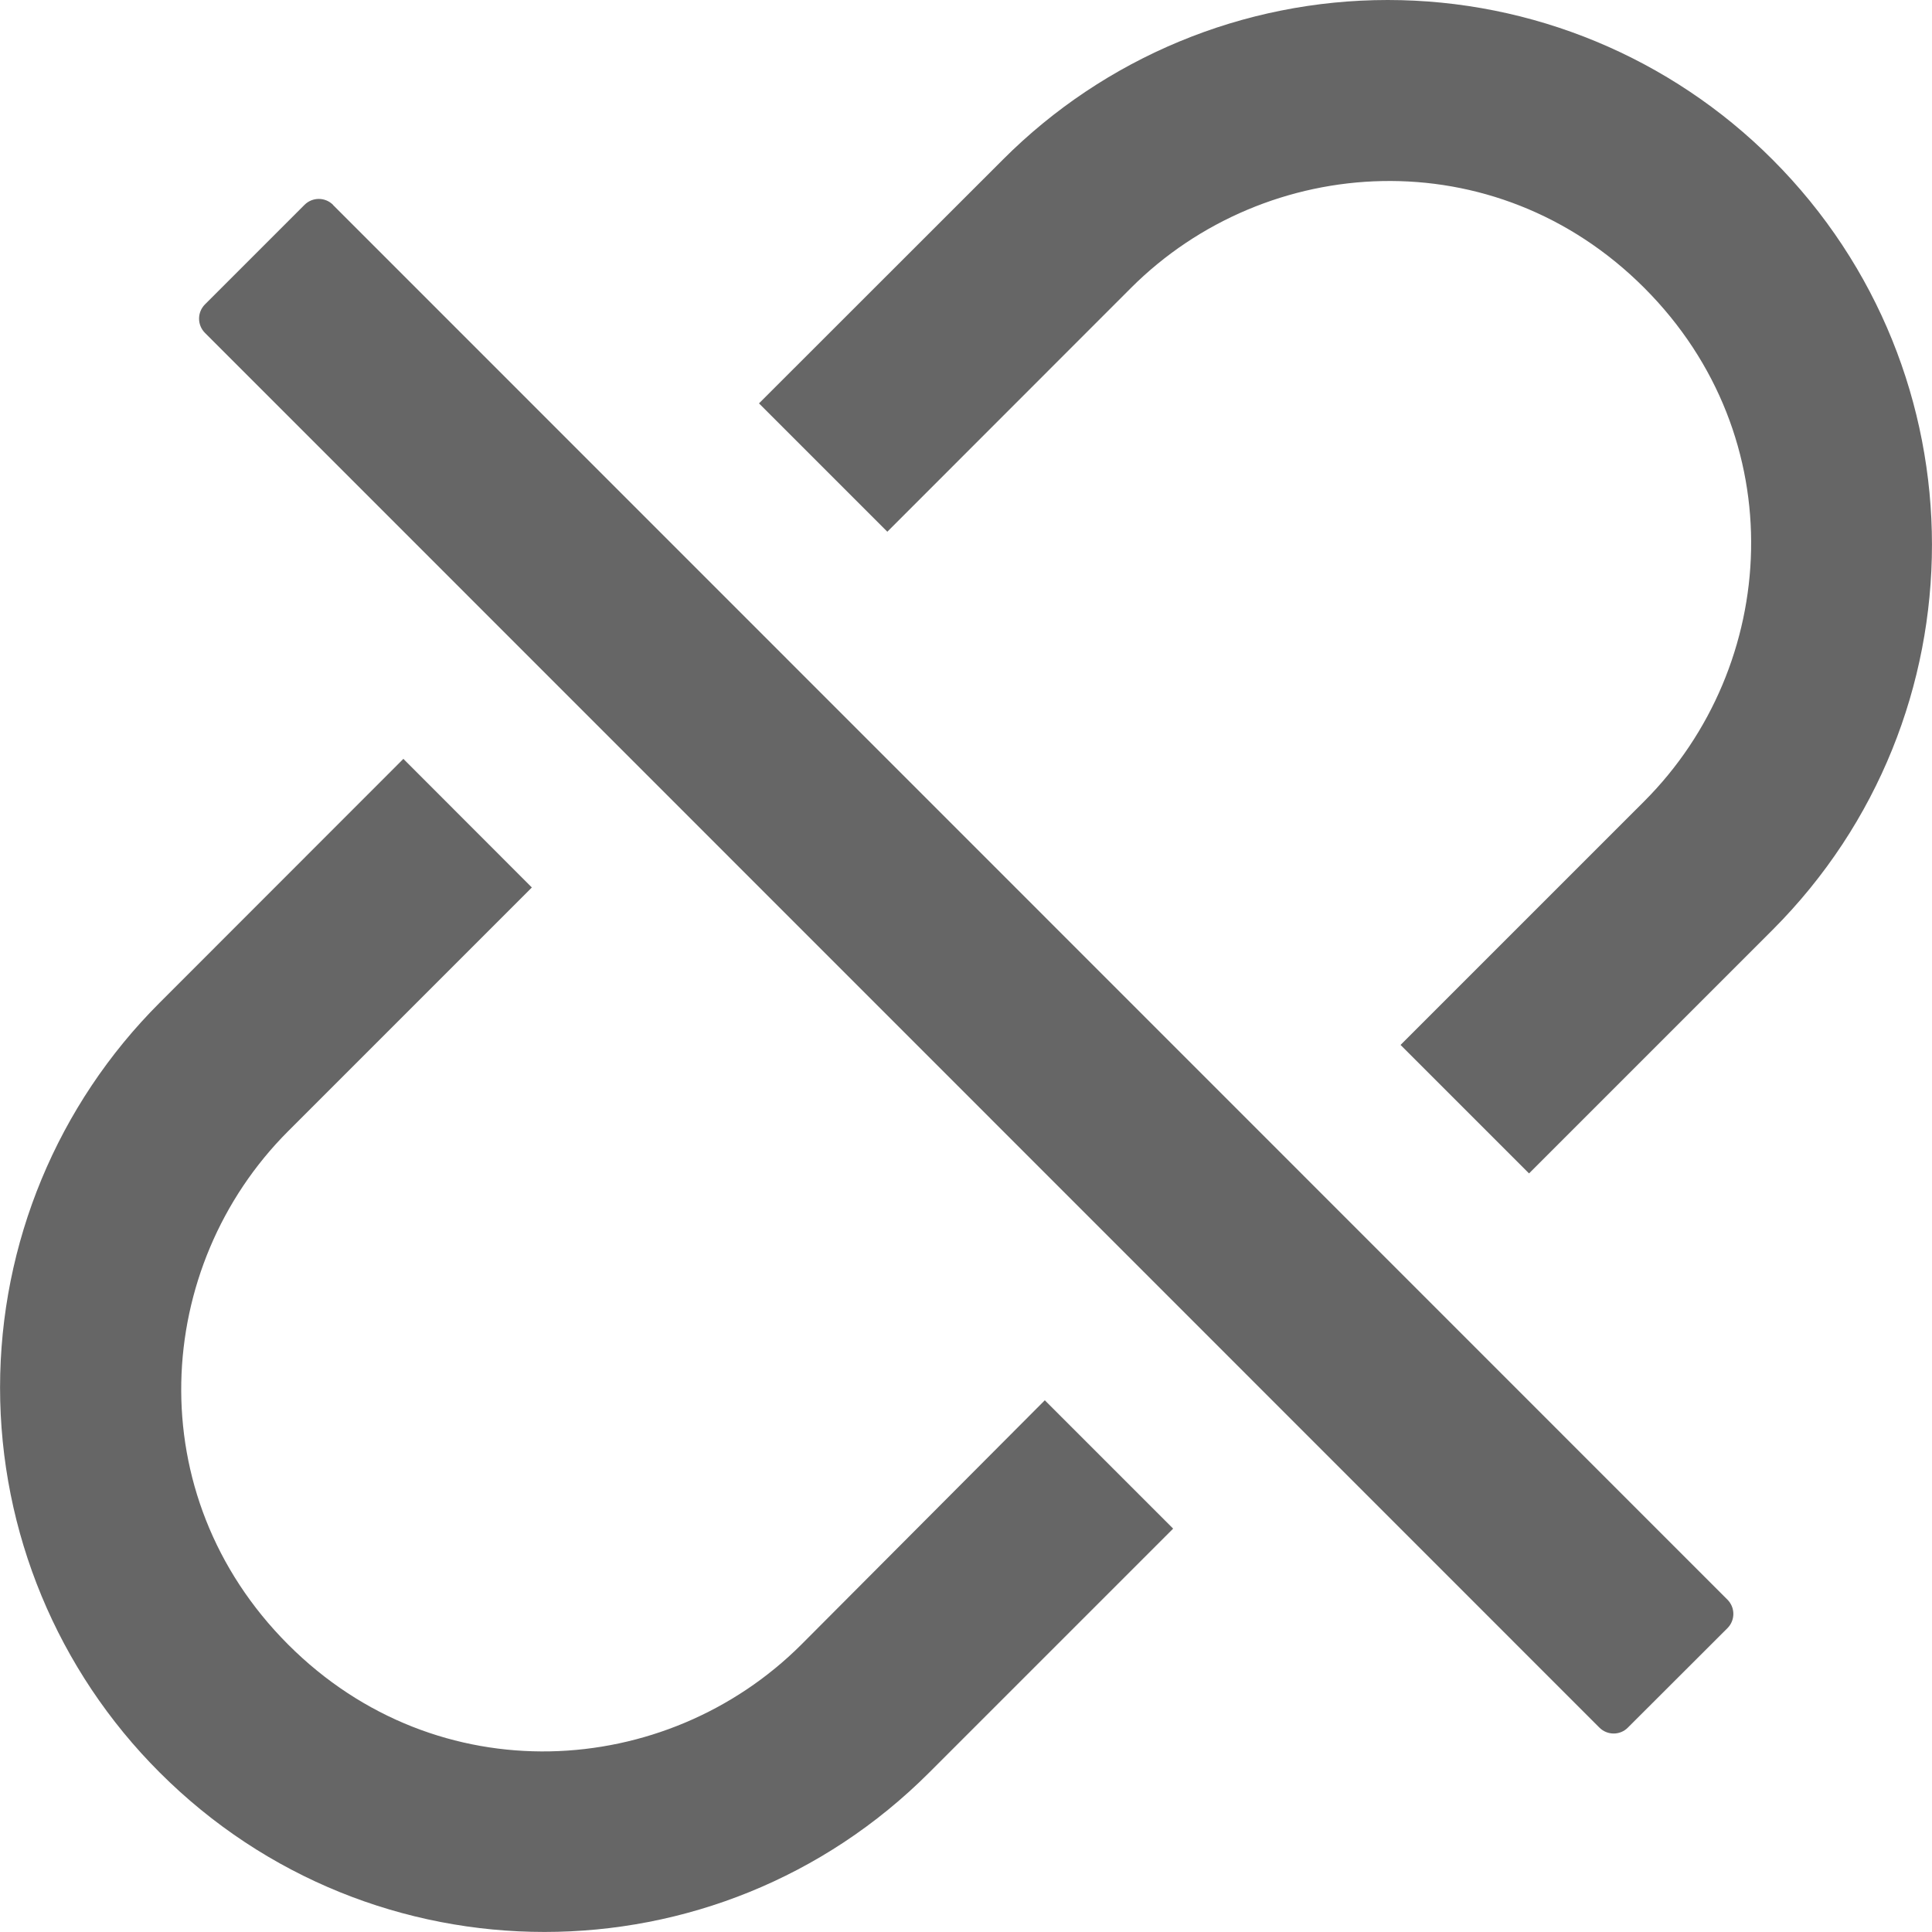
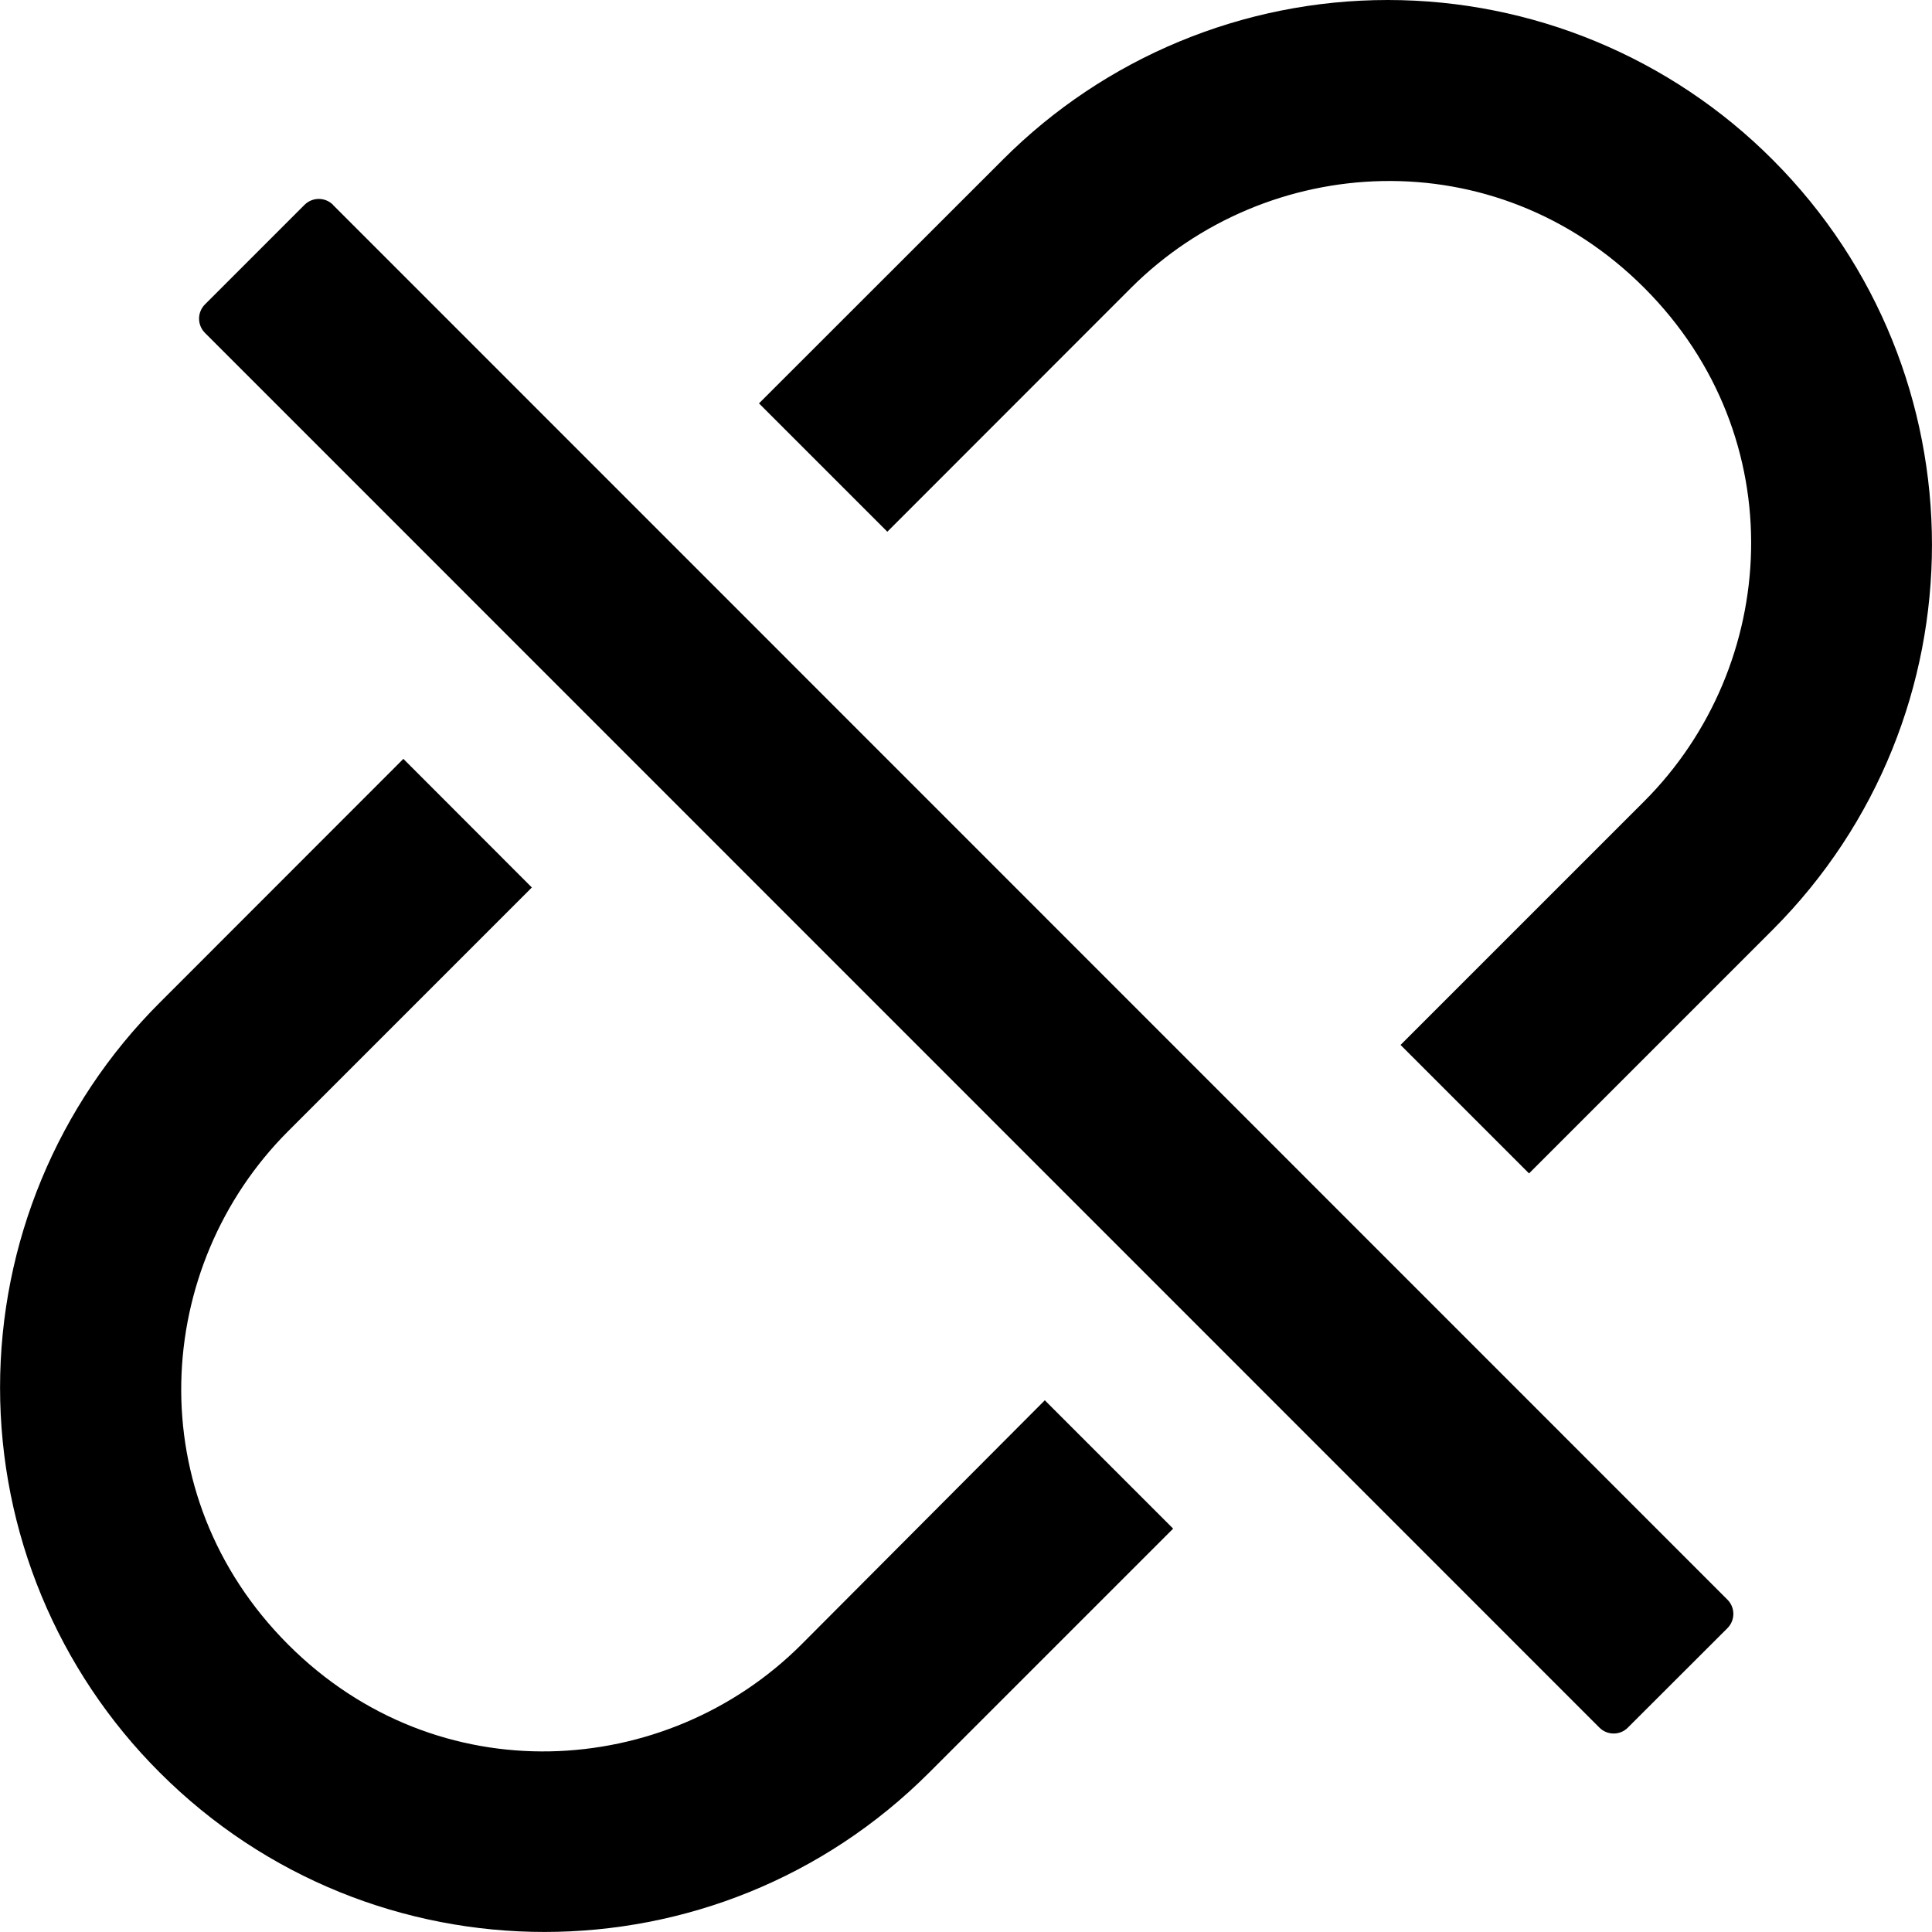
<svg xmlns="http://www.w3.org/2000/svg" t="1708759993347" class="icon" viewBox="0 0 1024 1024" version="1.1" p-id="1592" width="200" height="200">
-   <path d="M939.52 84.626a288.183 288.183 0 0 0-407.991 0L402.286 213.797l68.023 68.023 129.17-129.243c71.753-71.68 192.805-79.287 272.018 0 79.287 79.36 71.68 200.338 0 272.091l-129.17 129.17 68.096 68.096 129.17-129.17a288.841 288.841 0 0 0-0.073-408.137z m-514.779 787.017c-71.753 71.68-192.805 79.287-272.018 0-79.36-79.433-71.68-200.411 0-272.091l129.17-129.17-68.096-68.169-129.17 129.243a288.256 288.256 0 0 0 0 407.991 288.329 288.329 0 0 0 407.918 0l129.243-129.243-68.023-68.023-129.024 129.463zM176.494 108.544a10.679 10.679 0 0 0-15.067 0l-52.809 52.809a10.679 10.679 0 0 0 0 15.067L847.726 915.675c4.169 4.169 10.971 4.169 15.067 0l52.809-52.736a10.679 10.679 0 0 0 0-15.067L176.494 108.617z" fill="#666666" p-id="1593" />
+   <path d="M939.52 84.626a288.183 288.183 0 0 0-407.991 0L402.286 213.797l68.023 68.023 129.17-129.243c71.753-71.68 192.805-79.287 272.018 0 79.287 79.36 71.68 200.338 0 272.091l-129.17 129.17 68.096 68.096 129.17-129.17a288.841 288.841 0 0 0-0.073-408.137z m-514.779 787.017c-71.753 71.68-192.805 79.287-272.018 0-79.36-79.433-71.68-200.411 0-272.091l129.17-129.17-68.096-68.169-129.17 129.243a288.256 288.256 0 0 0 0 407.991 288.329 288.329 0 0 0 407.918 0l129.243-129.243-68.023-68.023-129.024 129.463zM176.494 108.544a10.679 10.679 0 0 0-15.067 0l-52.809 52.809a10.679 10.679 0 0 0 0 15.067L847.726 915.675c4.169 4.169 10.971 4.169 15.067 0l52.809-52.736a10.679 10.679 0 0 0 0-15.067L176.494 108.617z" fill="#000000" p-id="1593" />
</svg>
